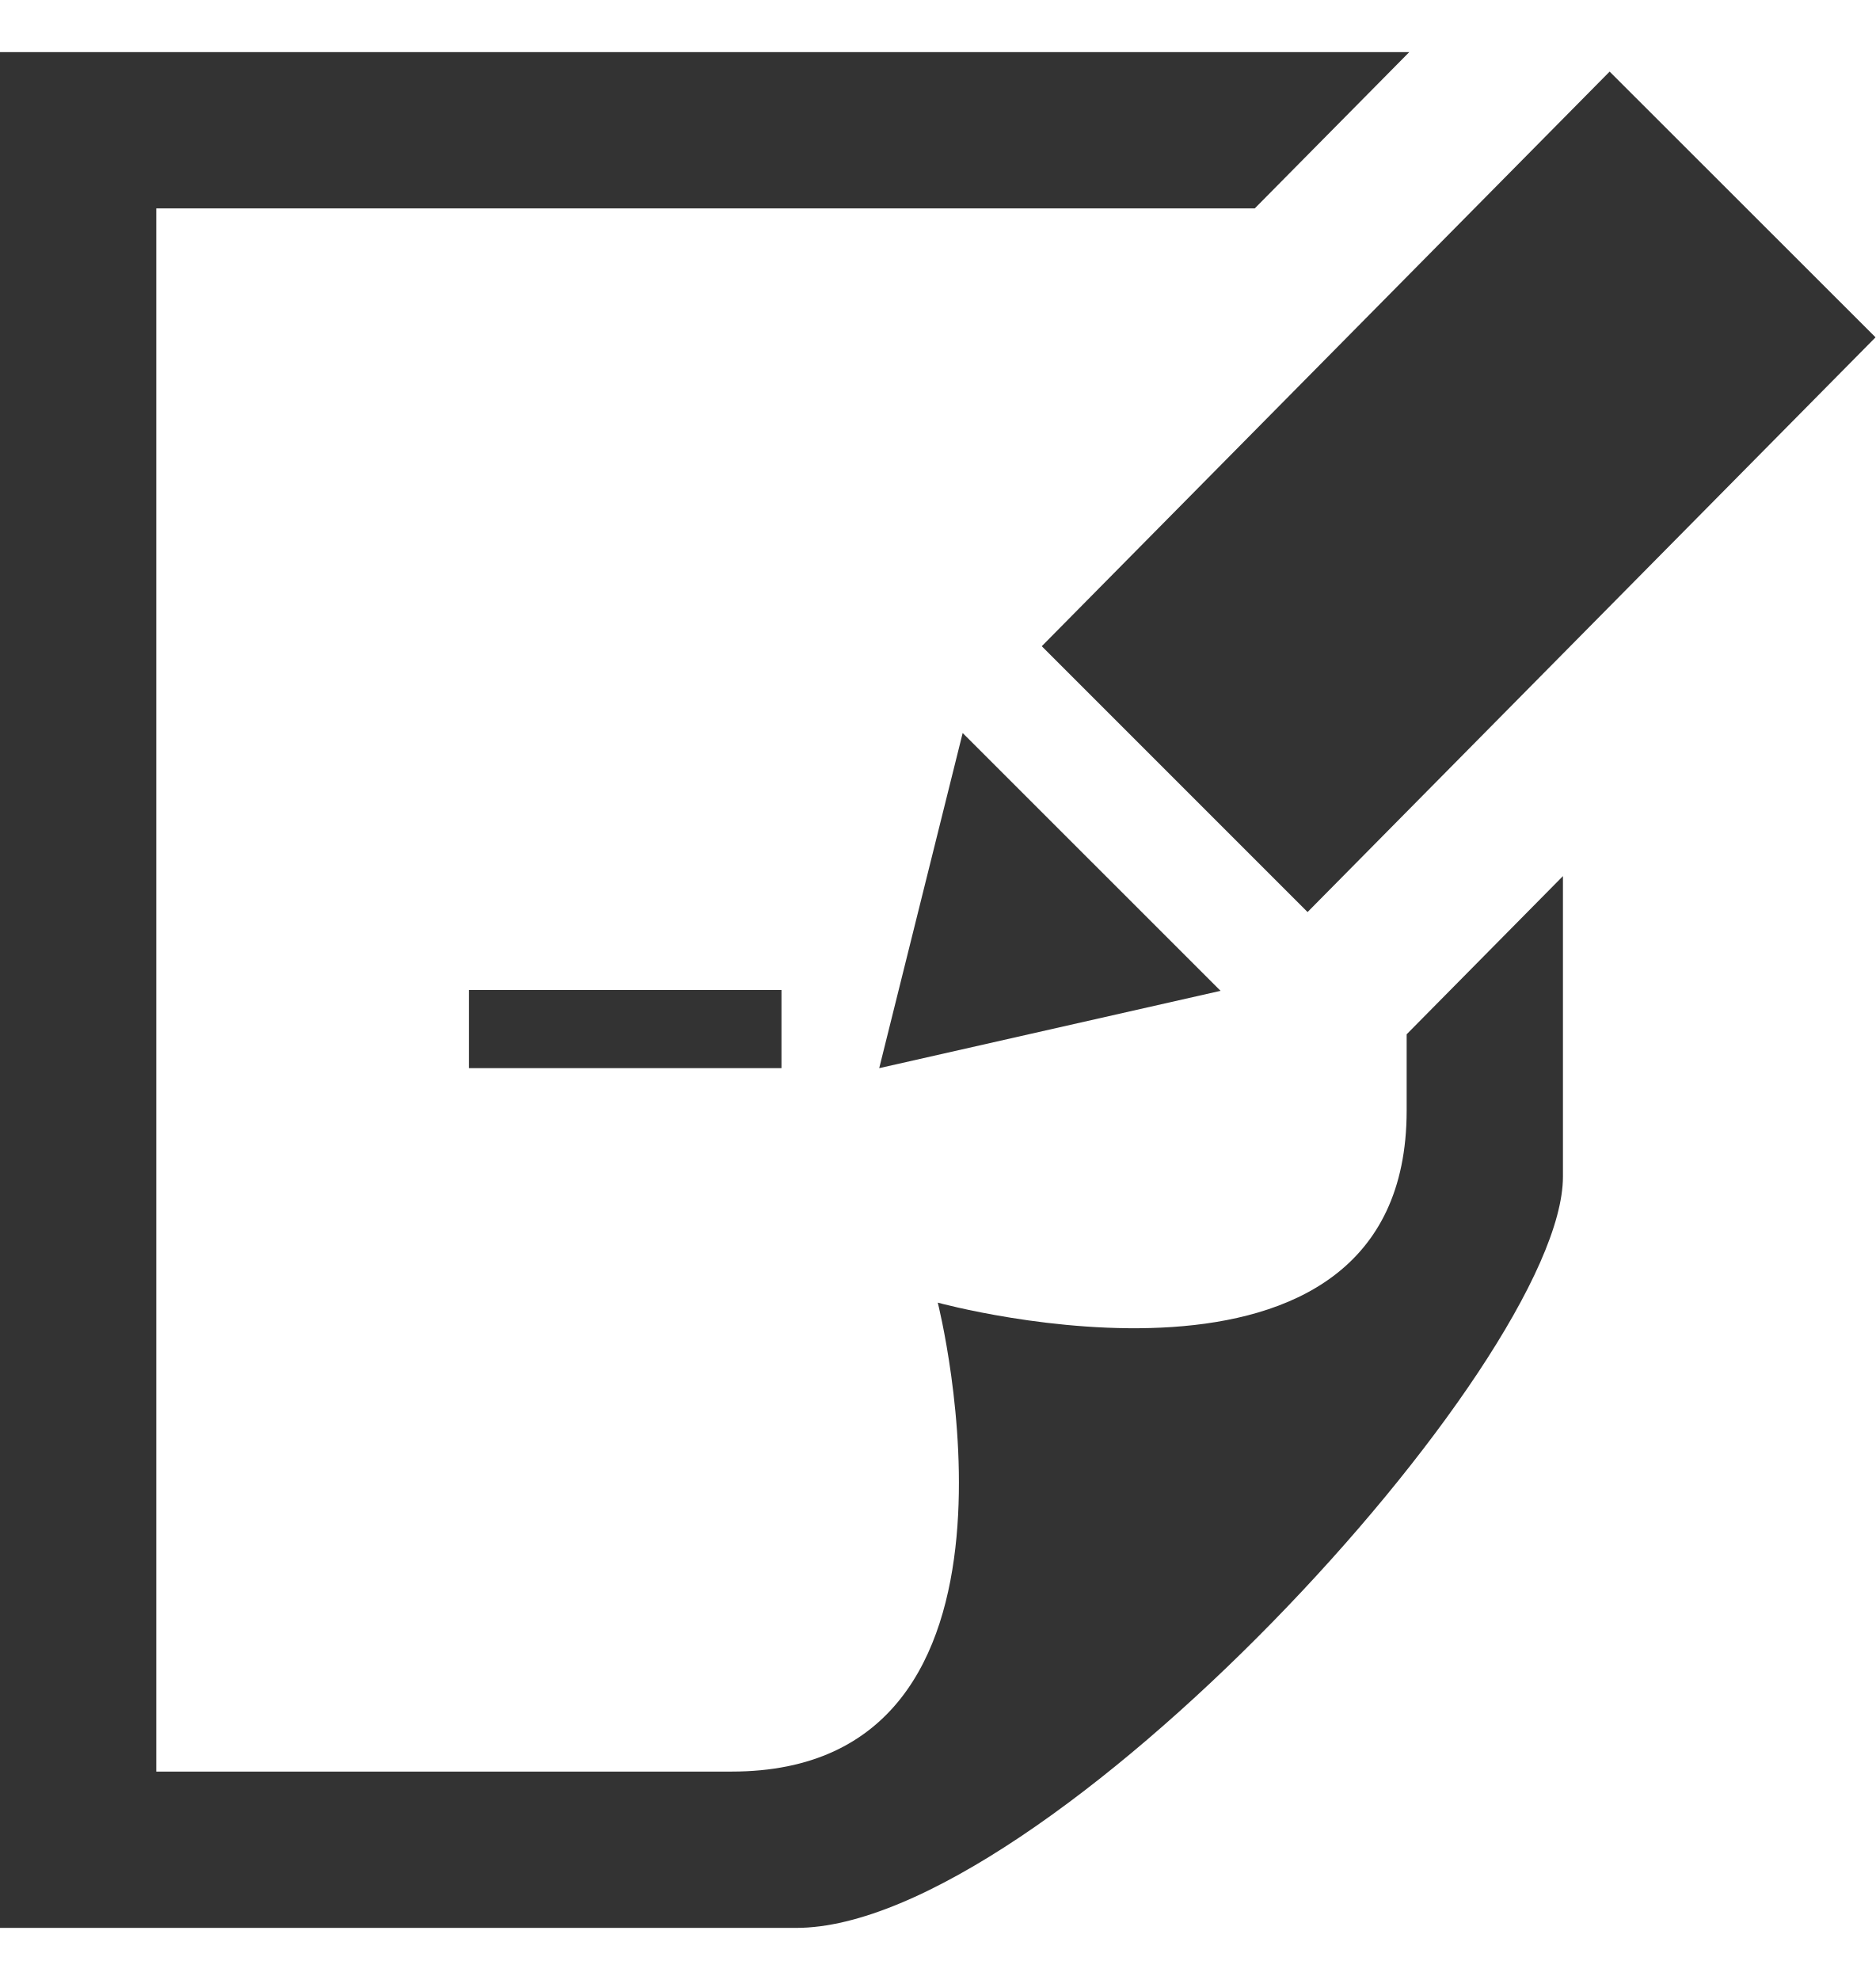
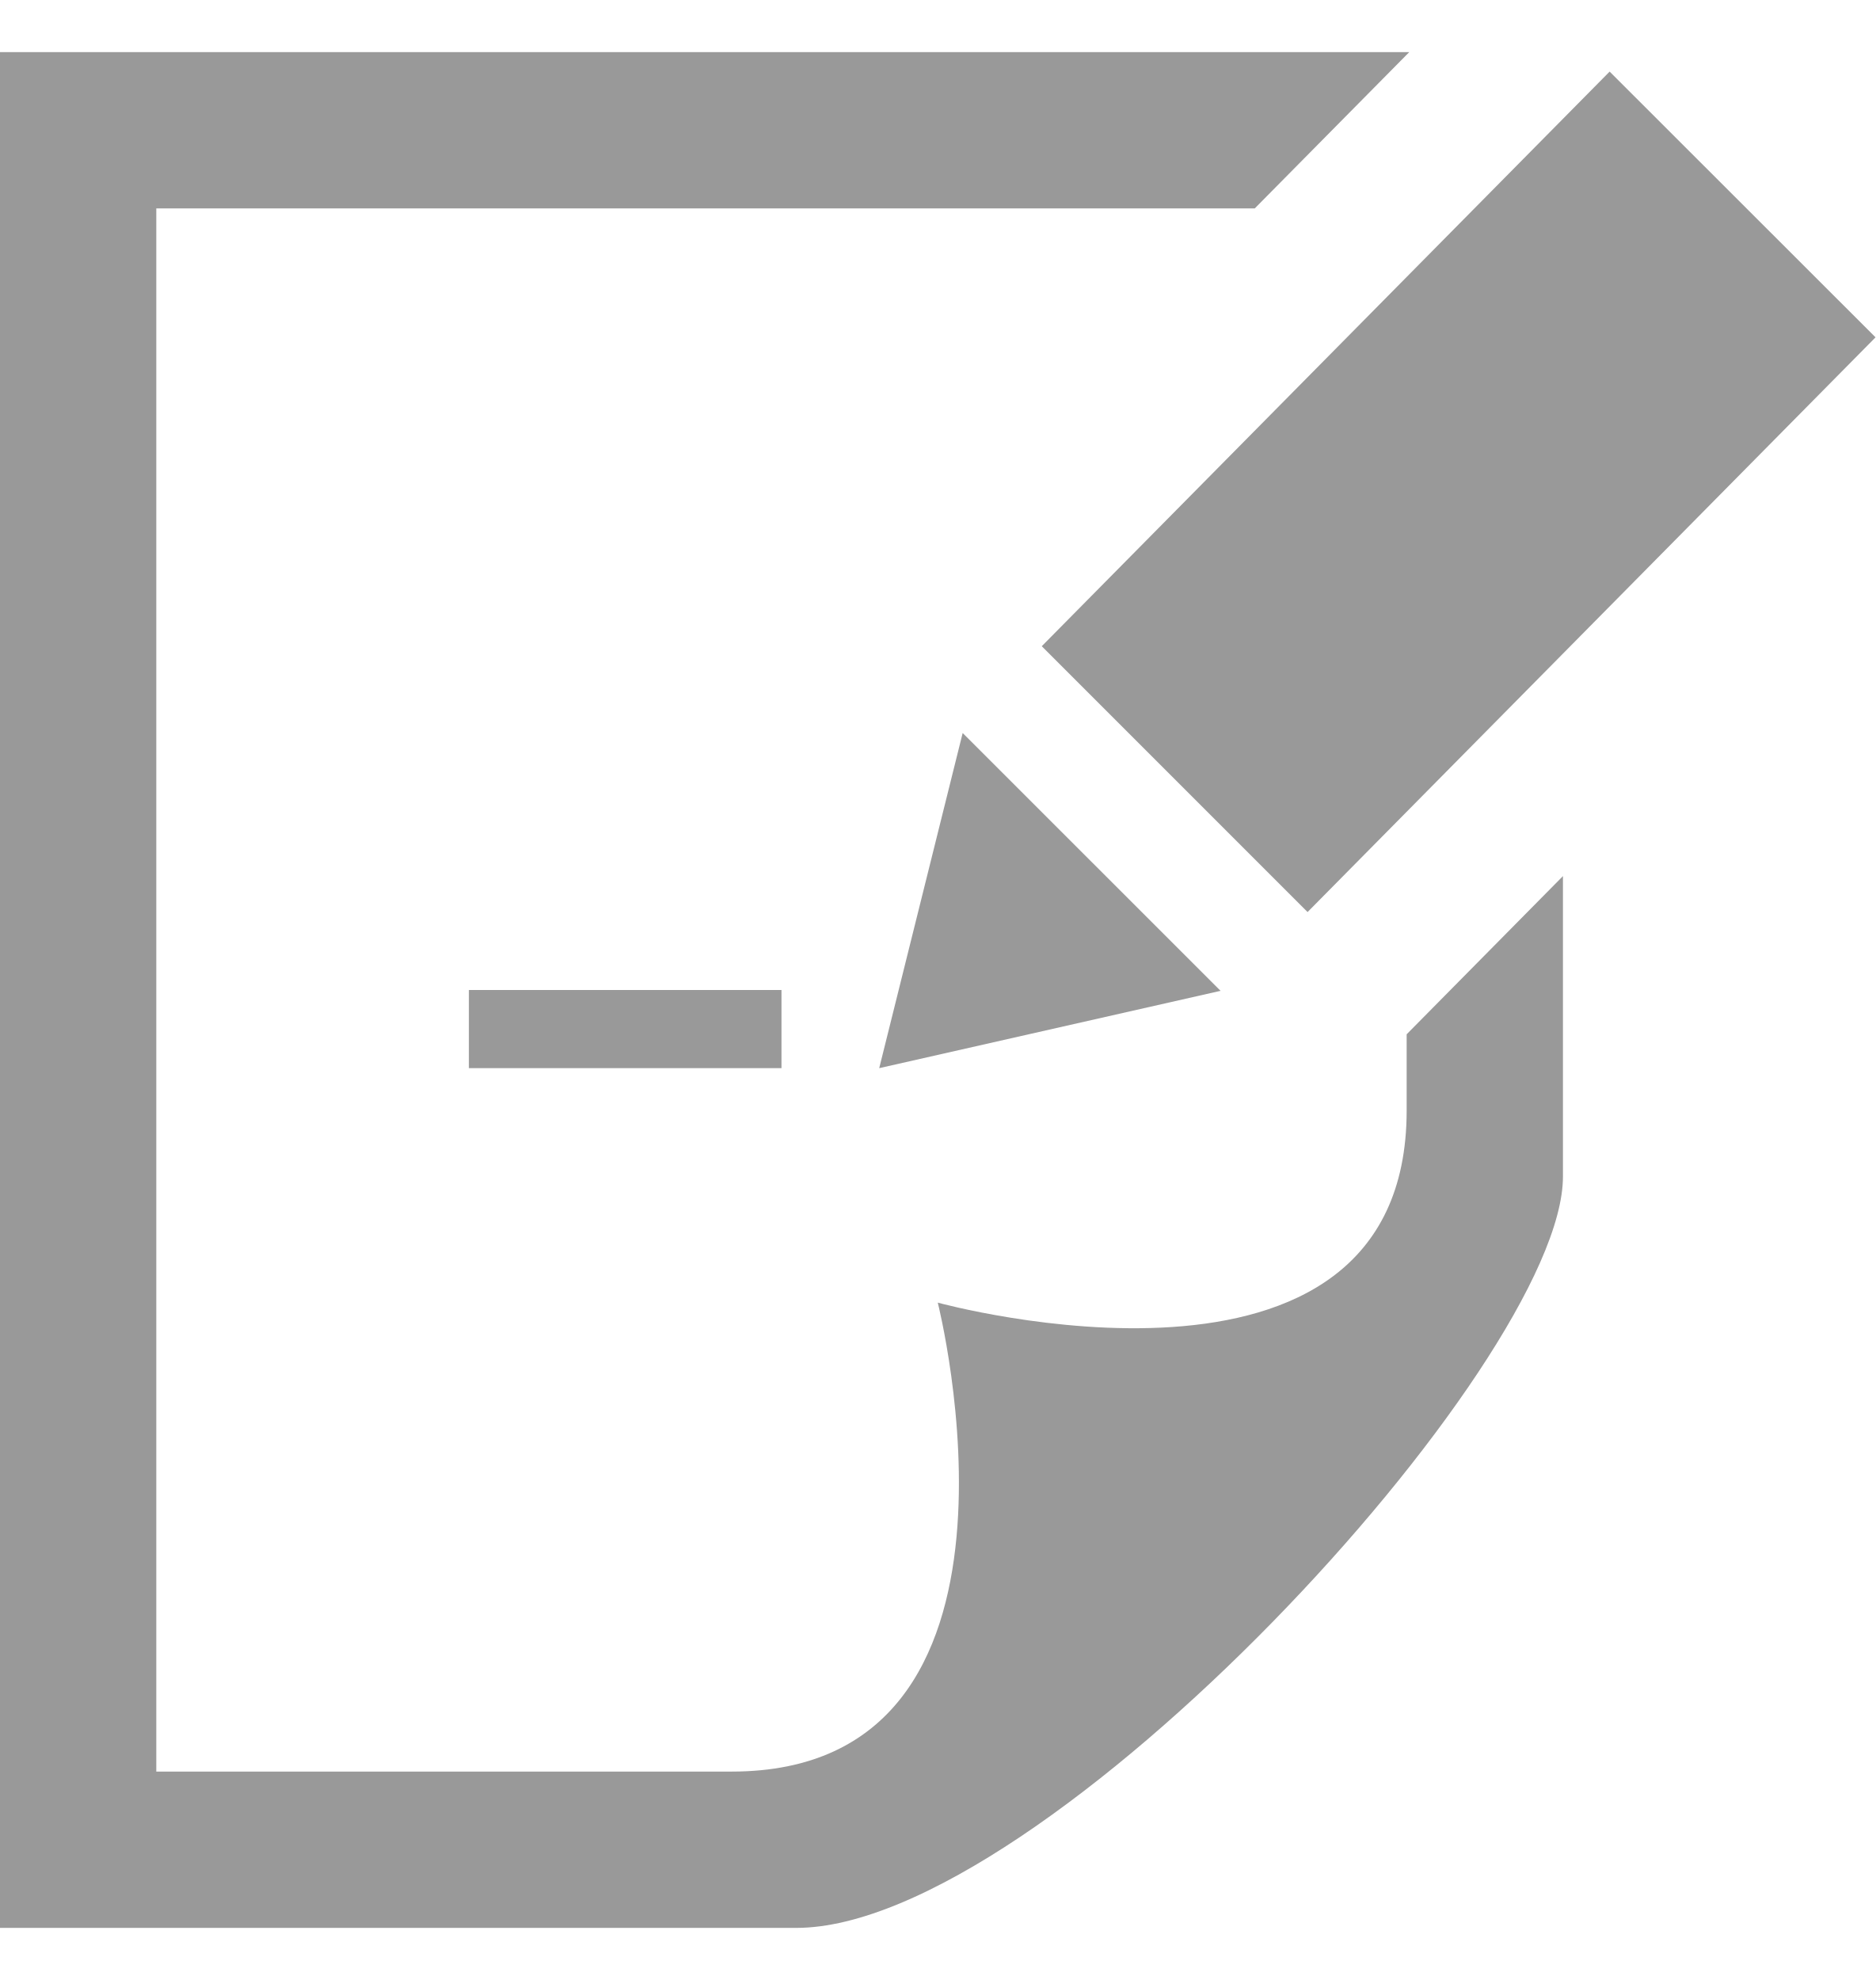
<svg xmlns="http://www.w3.org/2000/svg" width="18" height="19" viewBox="0 0 18 19" fill="none">
-   <path d="M7.5 10.25H4.5V9.5H7.5V10.25ZM9.239 7.034L11.714 9.508L8.438 10.25L9.239 7.034ZM18 3.237L12.549 8.752L9.998 6.201L15.448 0.687L18 3.237ZM13.5 9.925V10.657C13.5 13.738 9 12.5 9 12.5C9 12.5 10.139 17 7.021 17H1.5V2H12.042L13.525 0.5H0V18.5H7.642C10.014 18.5 15 13.083 15 11.29V8.407L13.5 9.925Z" fill="#333333" />
+   <path d="M7.5 10.25H4.5V9.5H7.5V10.25ZM9.239 7.034L11.714 9.508L8.438 10.25L9.239 7.034ZM18 3.237L12.549 8.752L9.998 6.201L15.448 0.687L18 3.237ZM13.5 9.925V10.657C13.5 13.738 9 12.5 9 12.5C9 12.5 10.139 17 7.021 17H1.5V2H12.042L13.525 0.5H0V18.5H7.642C10.014 18.5 15 13.083 15 11.29V8.407L13.5 9.925Z" fill="#999999" />
</svg>
